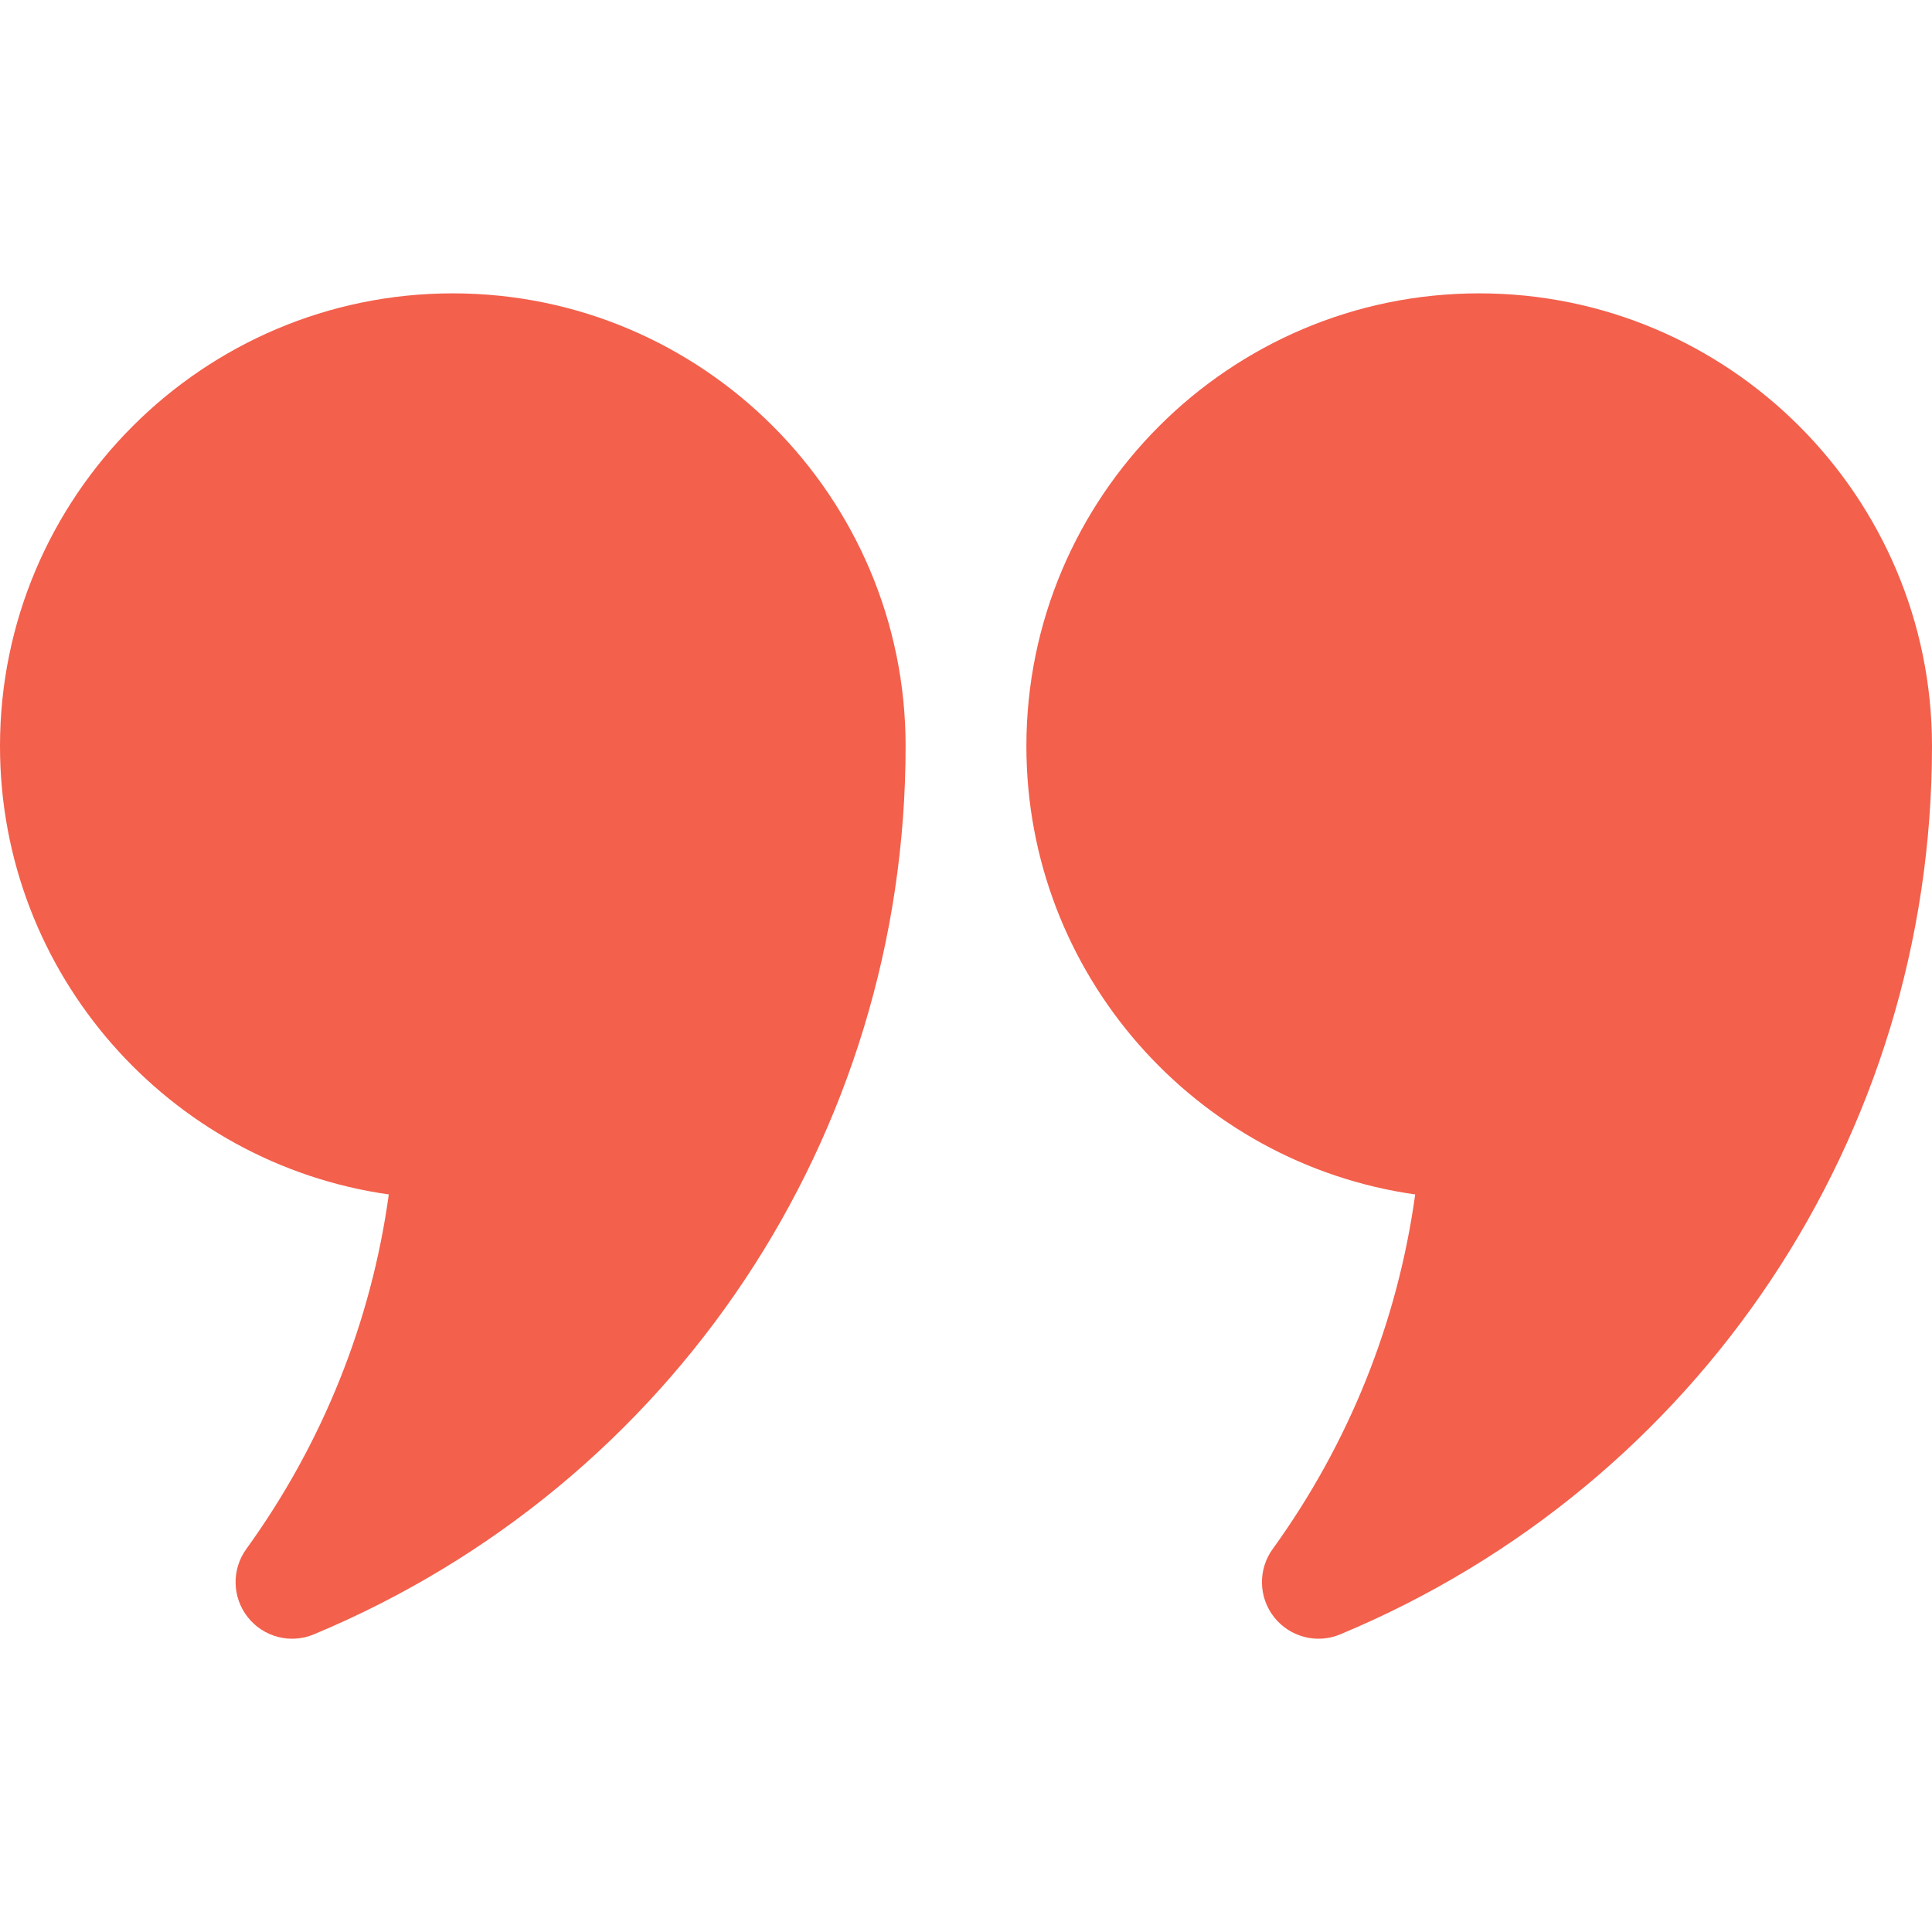
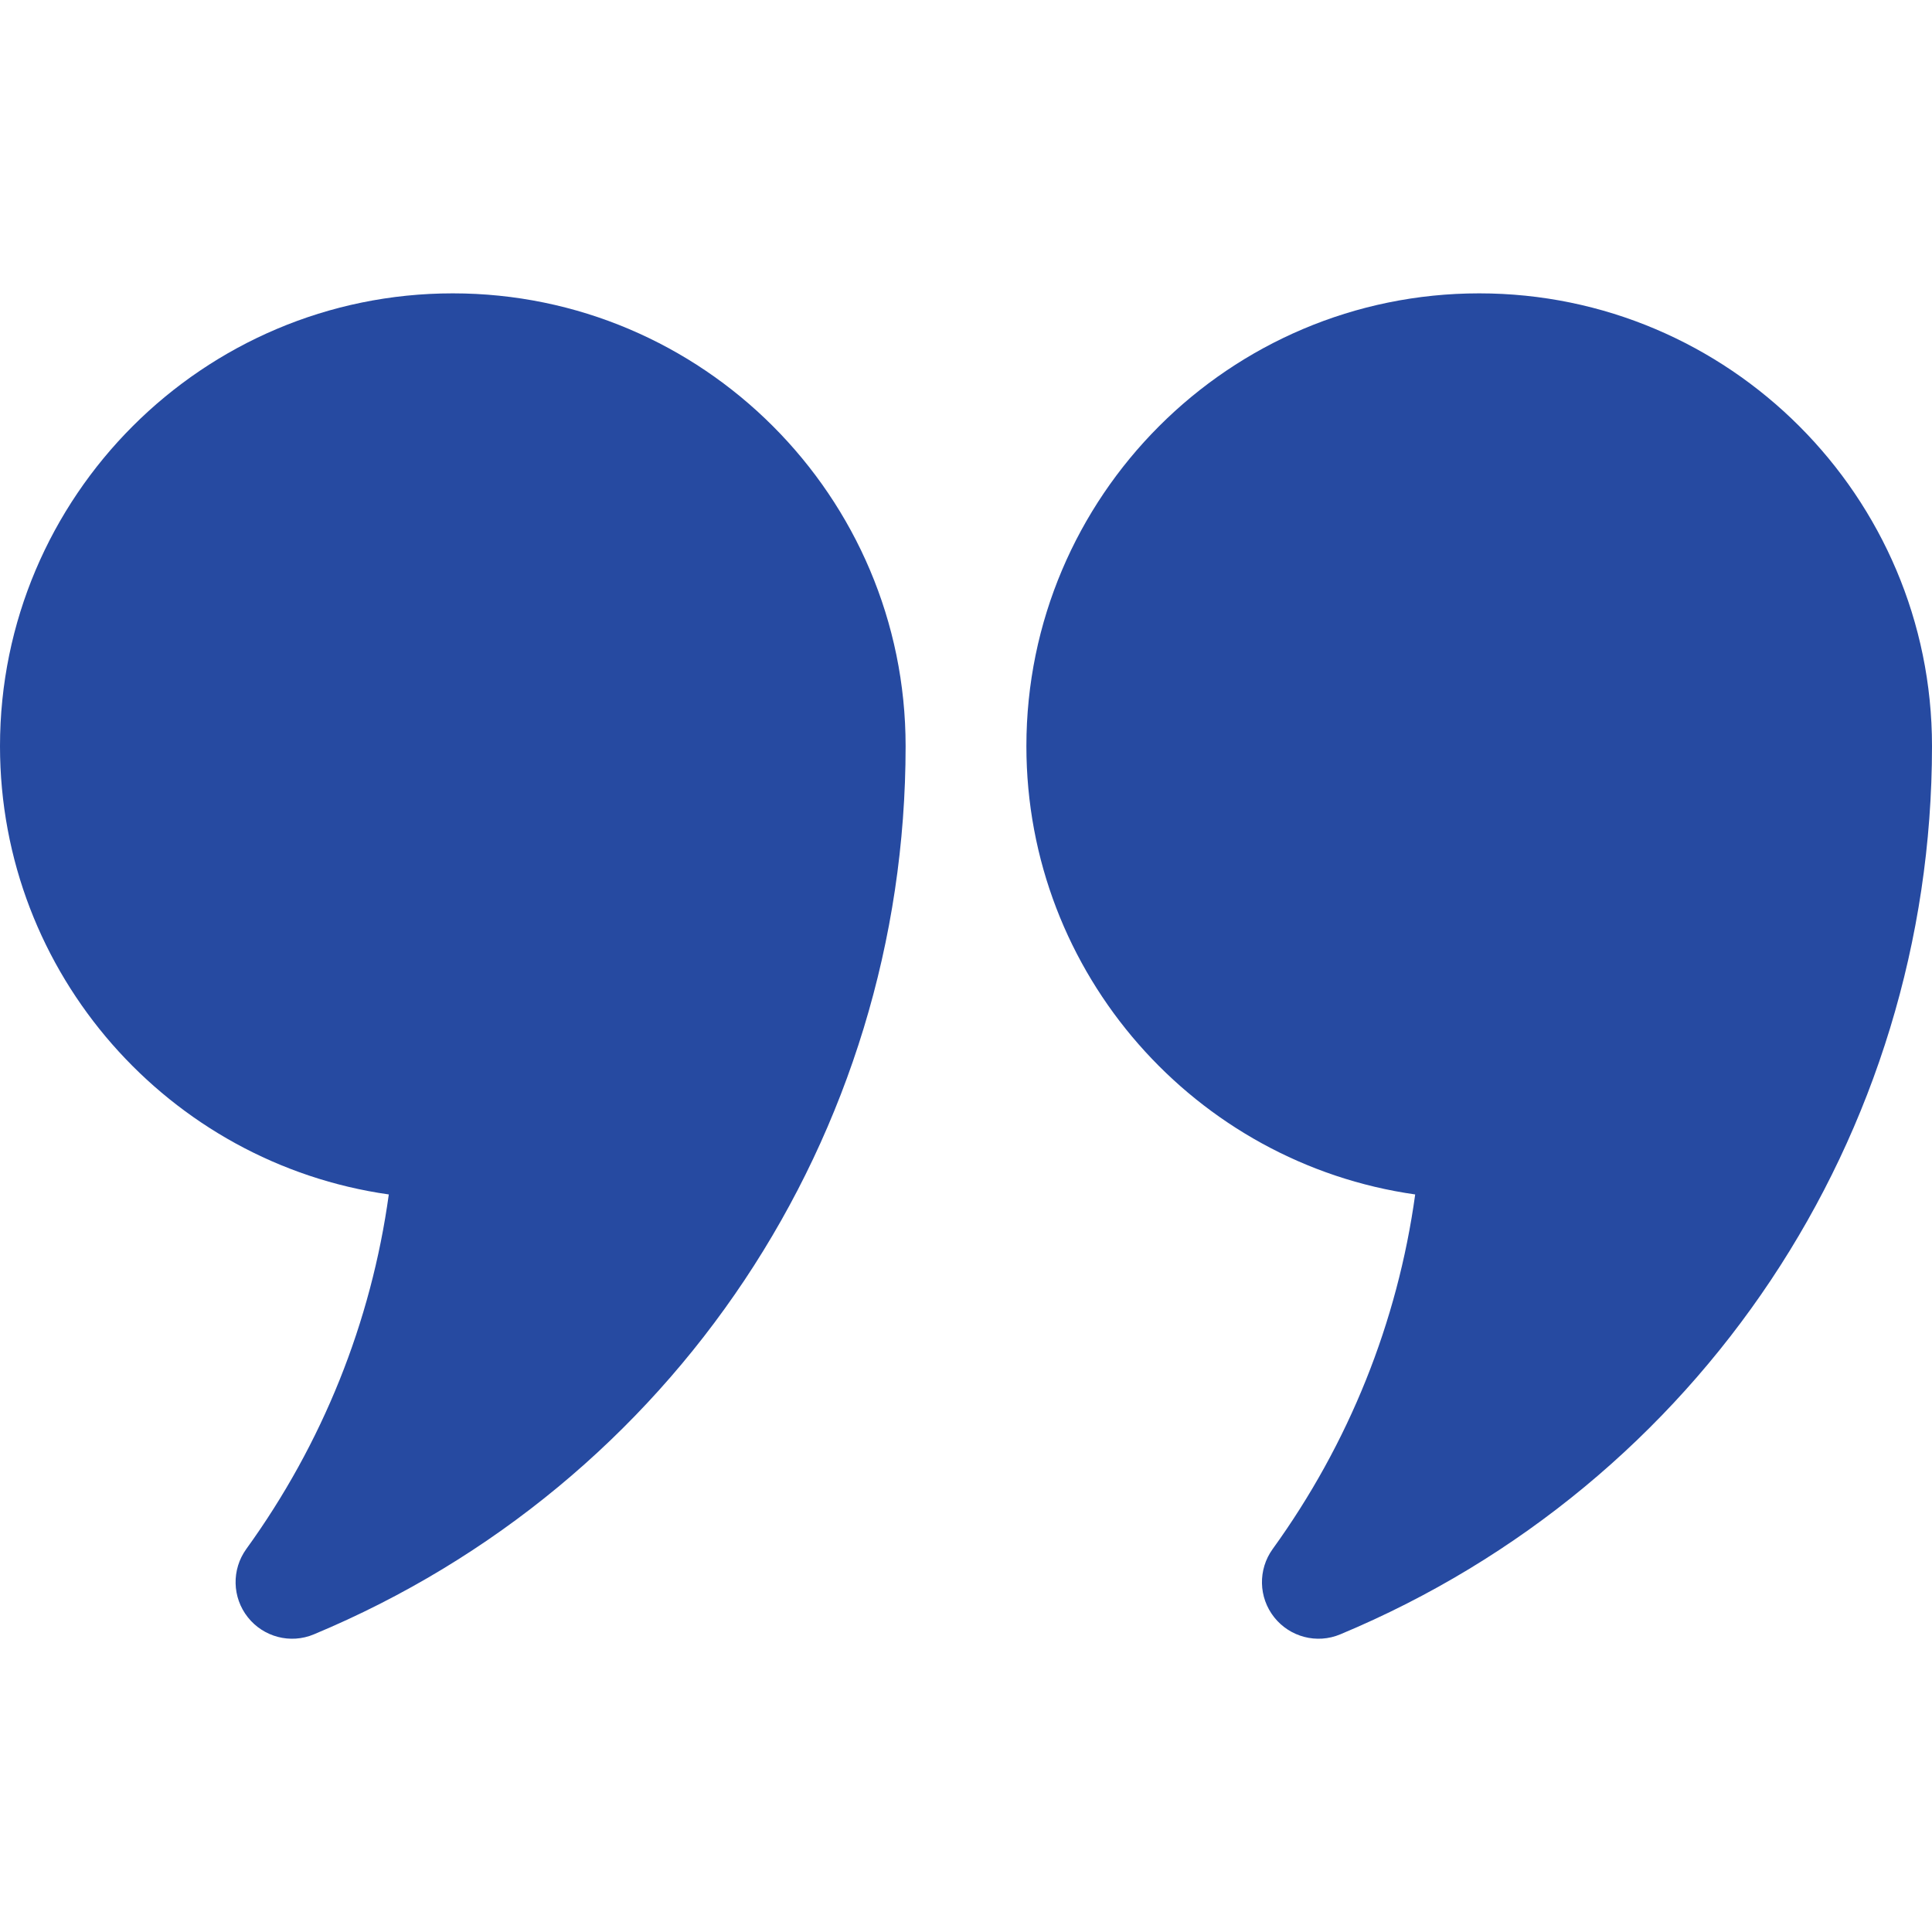
<svg xmlns="http://www.w3.org/2000/svg" width="62" height="62" viewBox="0 0 62 62" fill="none">
  <g id="Icon">
    <g id="Group">
      <g id="Group_2">
-         <path id="Vector" d="M14.531 9.414C6.517 9.414 0 15.933 0 23.945C0 31.261 5.432 37.331 12.477 38.331C11.913 42.429 10.349 46.328 7.904 49.709C7.429 50.368 7.447 51.262 7.954 51.901C8.451 52.529 9.316 52.767 10.075 52.447C21.609 47.633 29.062 36.444 29.062 23.945C29.062 15.933 22.546 9.414 14.531 9.414ZM47.469 9.414C39.455 9.414 32.938 15.933 32.938 23.945C32.938 31.261 38.369 37.331 45.415 38.331C44.851 42.429 43.286 46.328 40.842 49.709C40.366 50.368 40.384 51.262 40.891 51.901C41.389 52.529 42.254 52.767 43.013 52.447C54.546 47.633 62 36.444 62 23.945C62 15.933 55.483 9.414 47.469 9.414Z" fill="#F3604C" />
+         <path id="Vector" d="M14.531 9.414C6.517 9.414 0 15.933 0 23.945C0 31.261 5.432 37.331 12.477 38.331C11.913 42.429 10.349 46.328 7.904 49.709C7.429 50.368 7.447 51.262 7.954 51.901C8.451 52.529 9.316 52.767 10.075 52.447C21.609 47.633 29.062 36.444 29.062 23.945C29.062 15.933 22.546 9.414 14.531 9.414ZM47.469 9.414C39.455 9.414 32.938 15.933 32.938 23.945C32.938 31.261 38.369 37.331 45.415 38.331C44.851 42.429 43.286 46.328 40.842 49.709C40.366 50.368 40.384 51.262 40.891 51.901C41.389 52.529 42.254 52.767 43.013 52.447C54.546 47.633 62 36.444 62 23.945C62 15.933 55.483 9.414 47.469 9.414Z" fill="#264aa1" />
      </g>
    </g>
  </g>
</svg>
